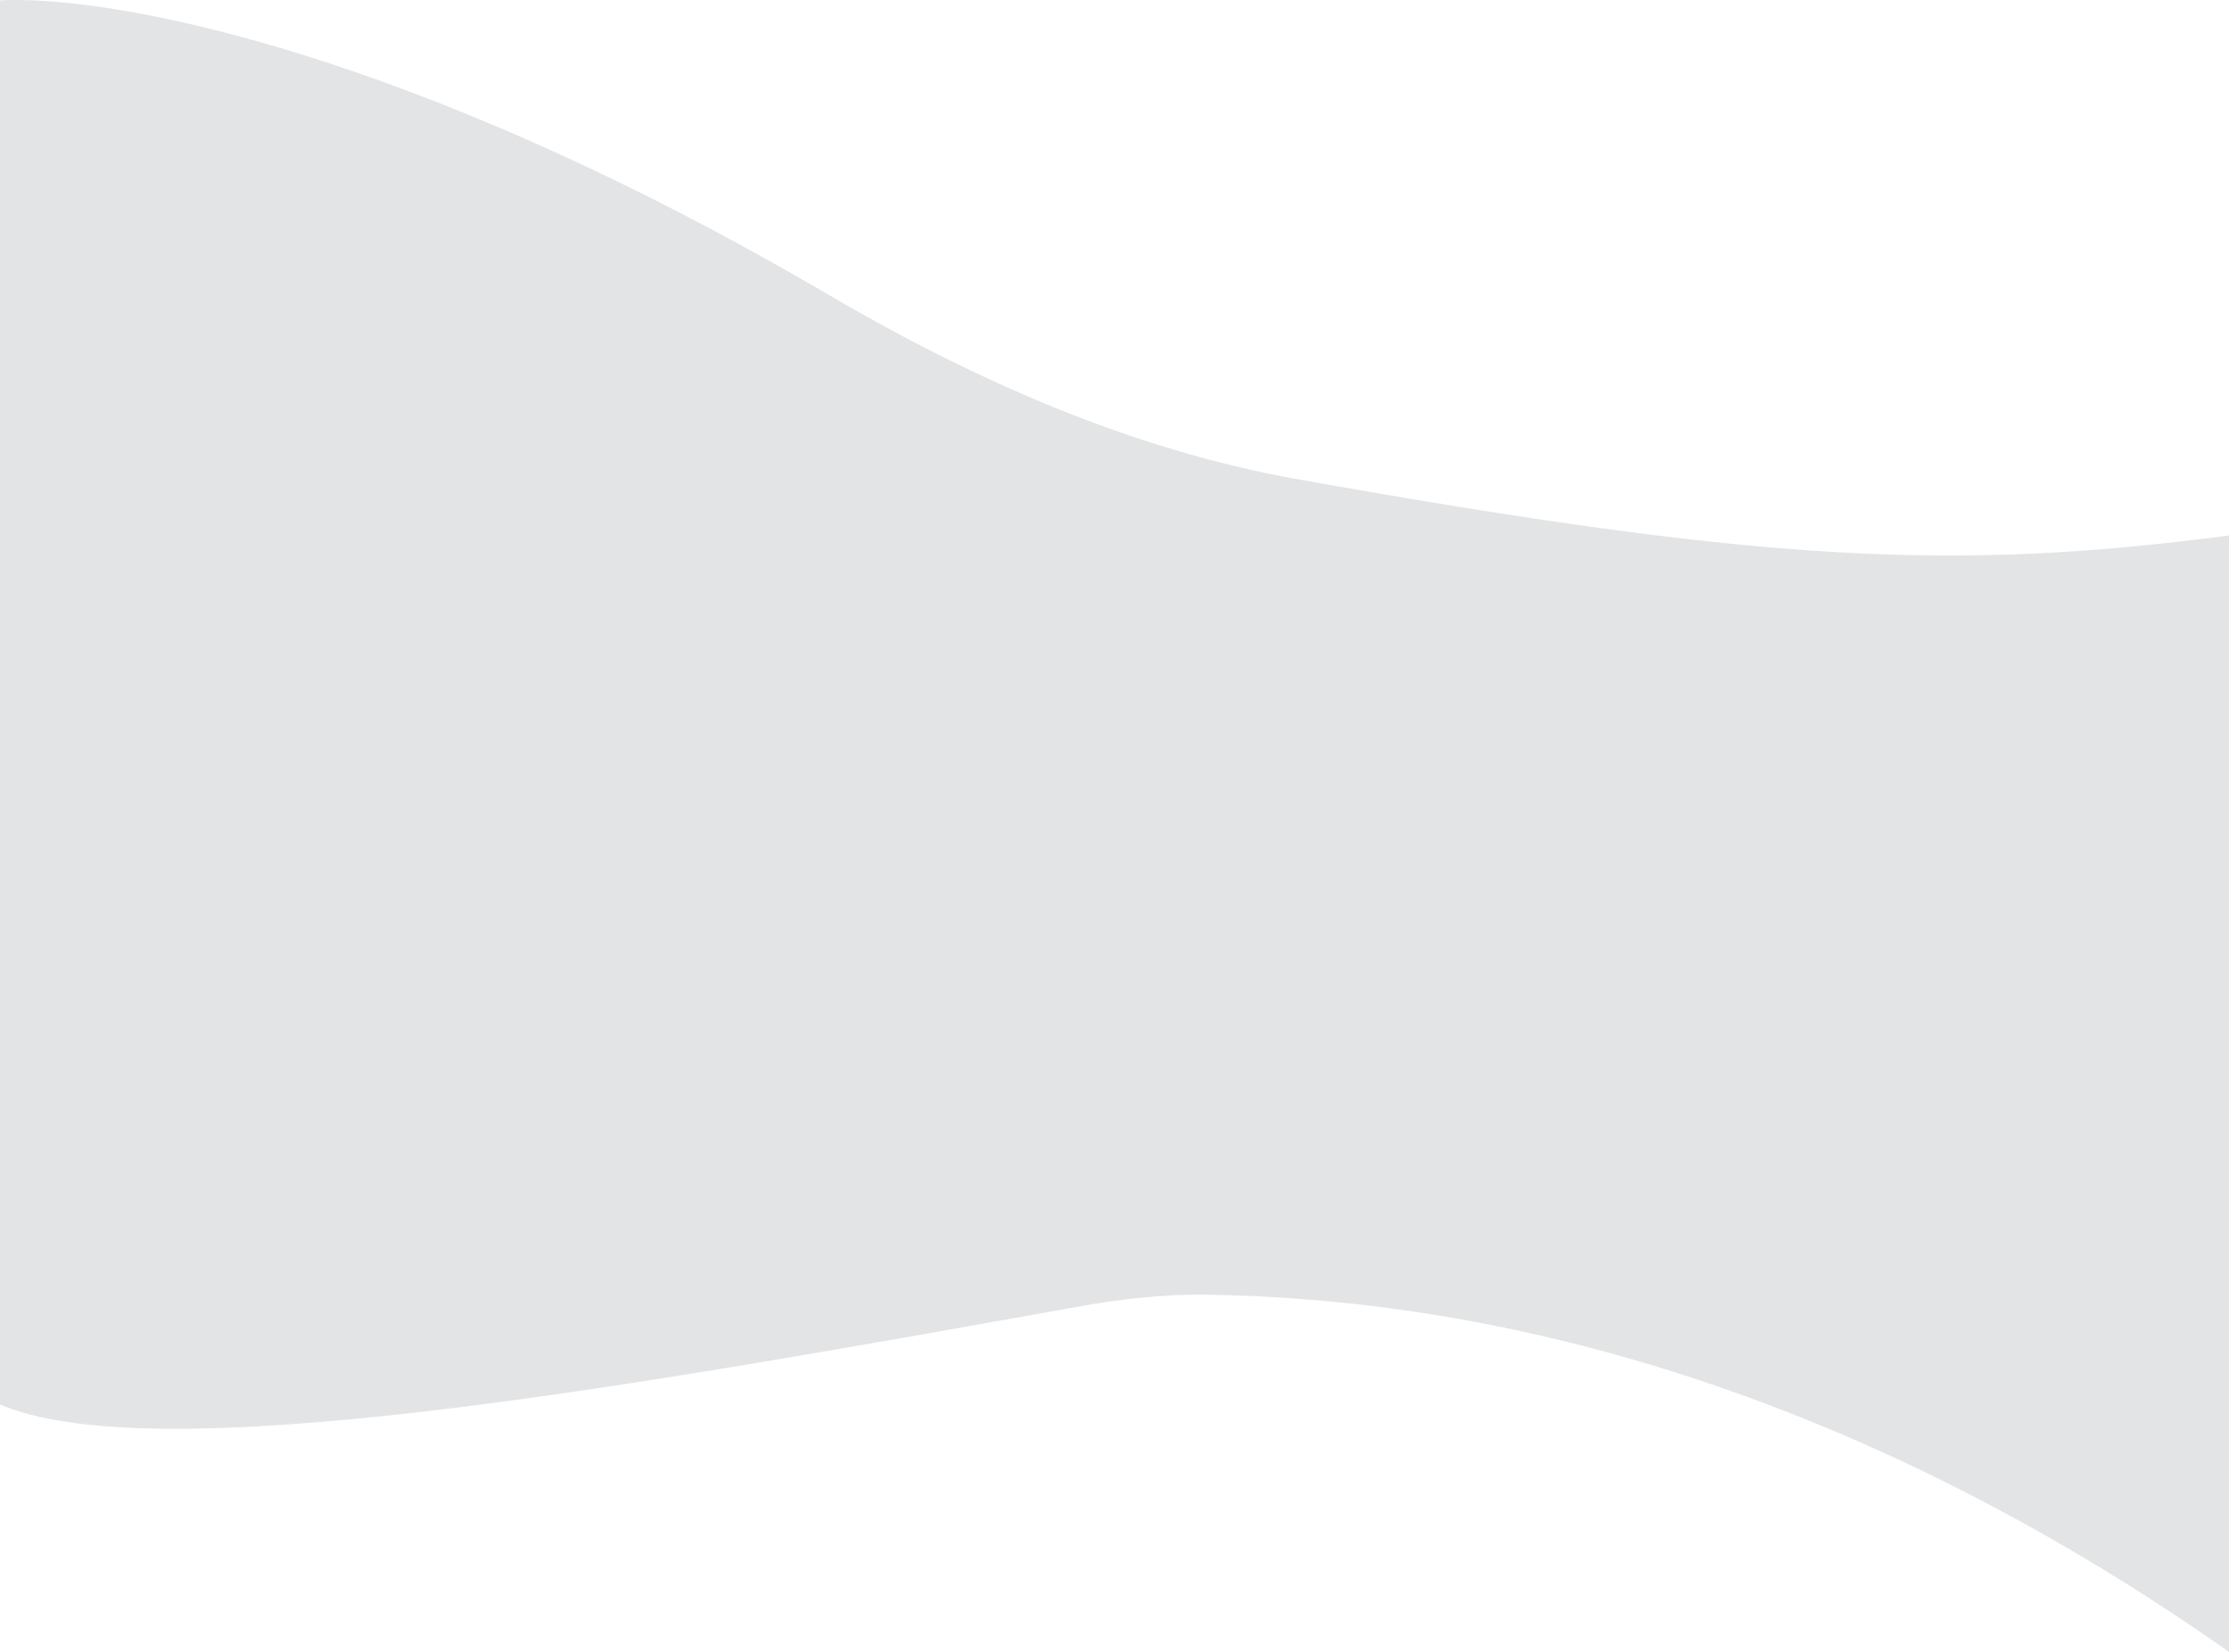
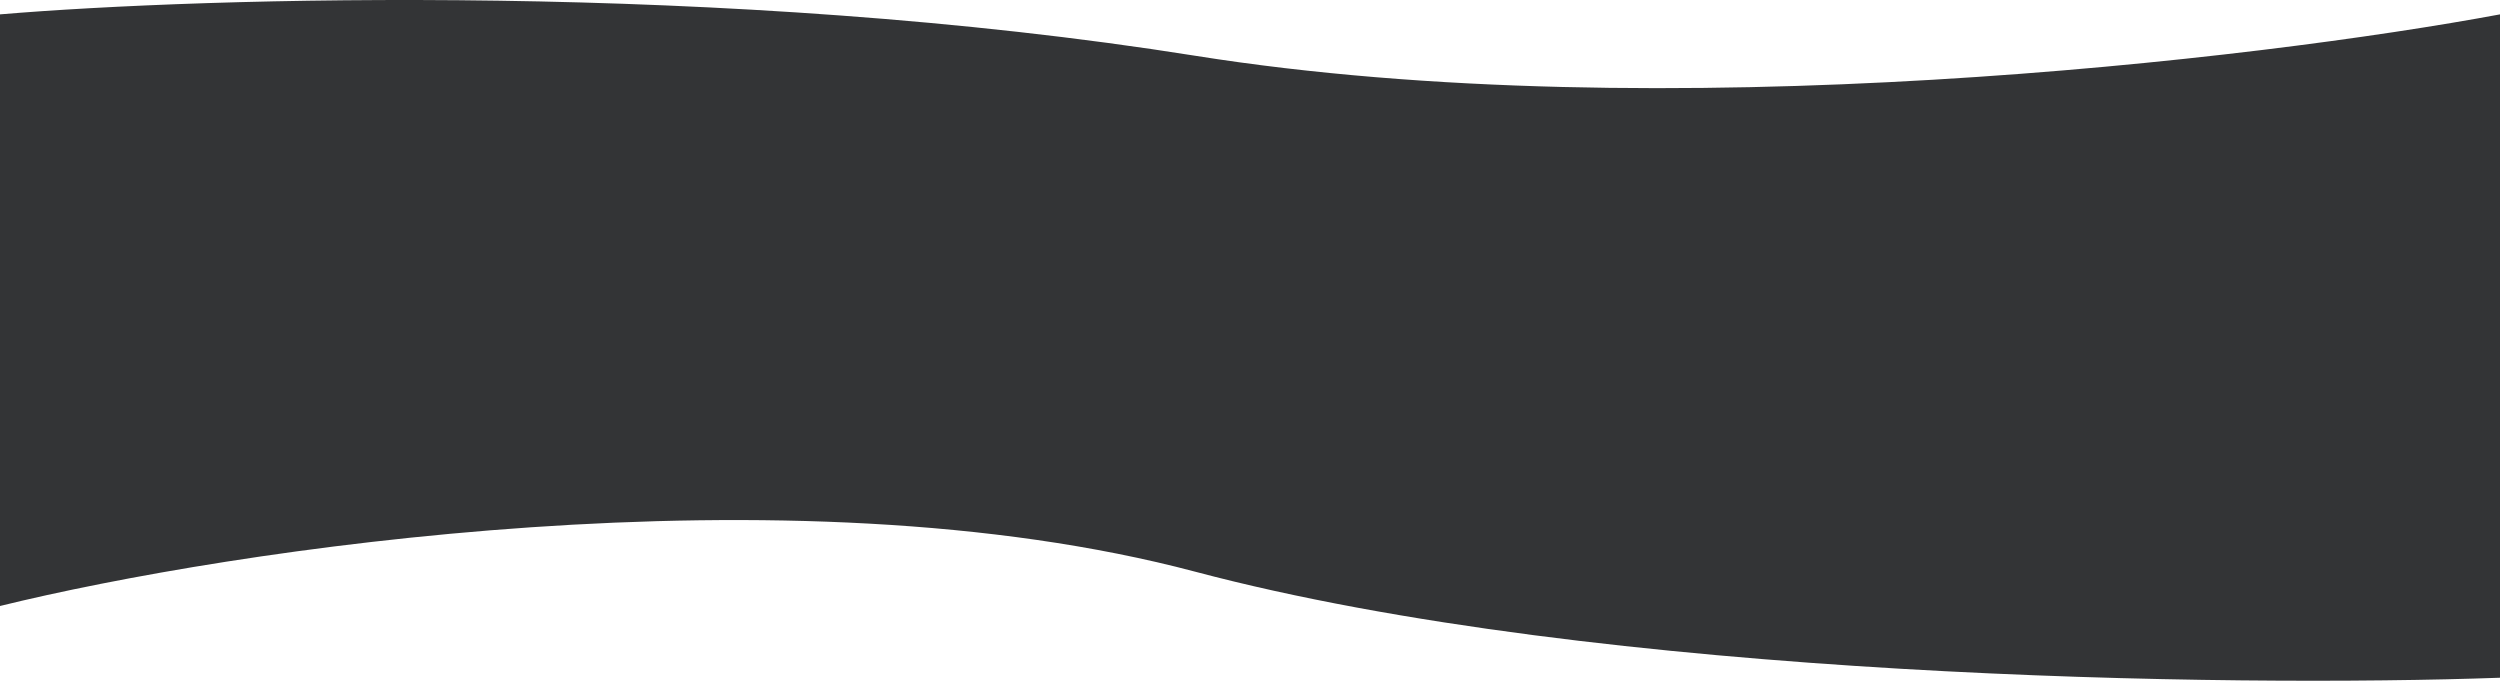
- <svg xmlns="http://www.w3.org/2000/svg" viewBox="0 0 1920 1423" fill="none">
-   <path d="M712.978 253.526C352.261 42.132 92.499 -5.15 -2 0.426V1209.06C131.739 1268.38 542.468 1194.79 923.883 1126.45L929.028 1125.53C966.016 1118.9 1003.5 1114.7 1041.07 1115.32C1436.45 1121.79 1748.78 1302.55 1920 1423V461.288C1683.86 492.224 1520.32 484.749 1117.66 412.829C973.966 387.164 838.911 327.328 712.978 253.526Z" fill="#31393F" opacity="0.14" />
+ <svg xmlns="http://www.w3.org/2000/svg" viewBox="0 0 1917 522" fill="none">
+   <path d="M916.5 42.754C558.5 -14.309 156.333 -2.179 0 11.019V464.678C175.667 421.458 604.9 355.691 916.5 438.383C1228.1 521.076 1713.33 527.04 1917 519.685V11.019C1732.67 45.373 1274.5 99.816 916.5 42.754Z" fill="#333436" />
</svg>
